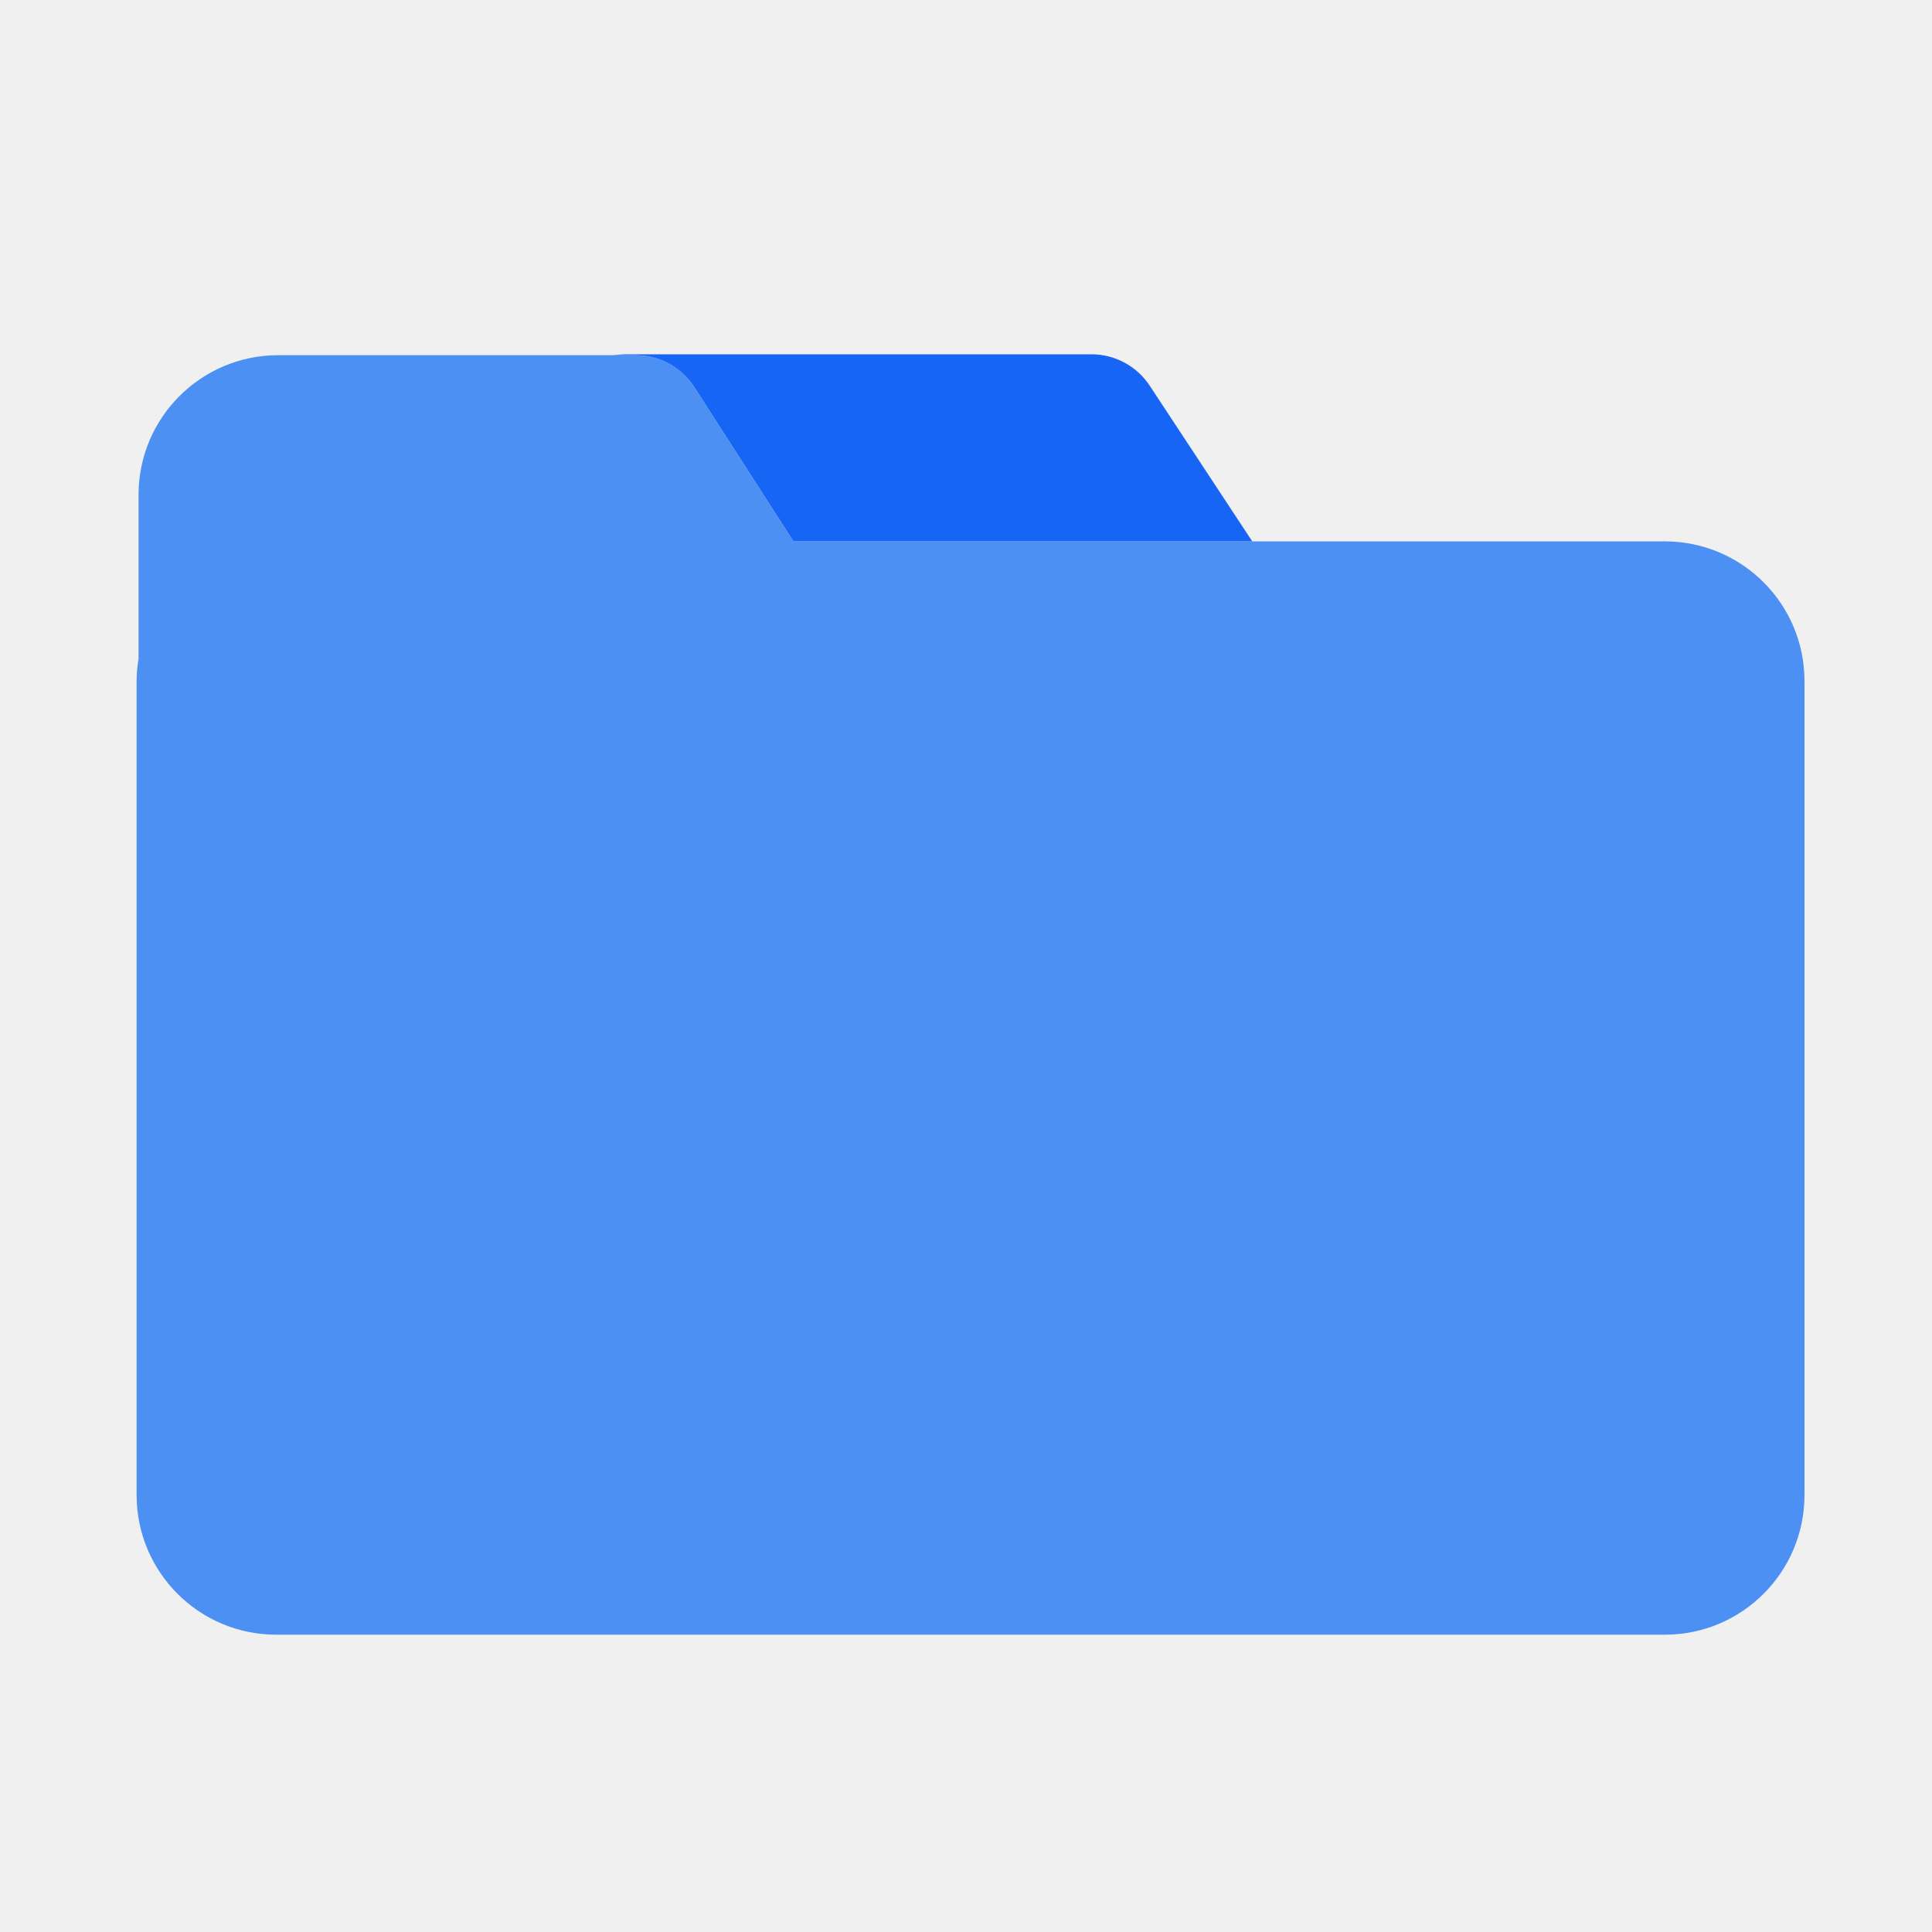
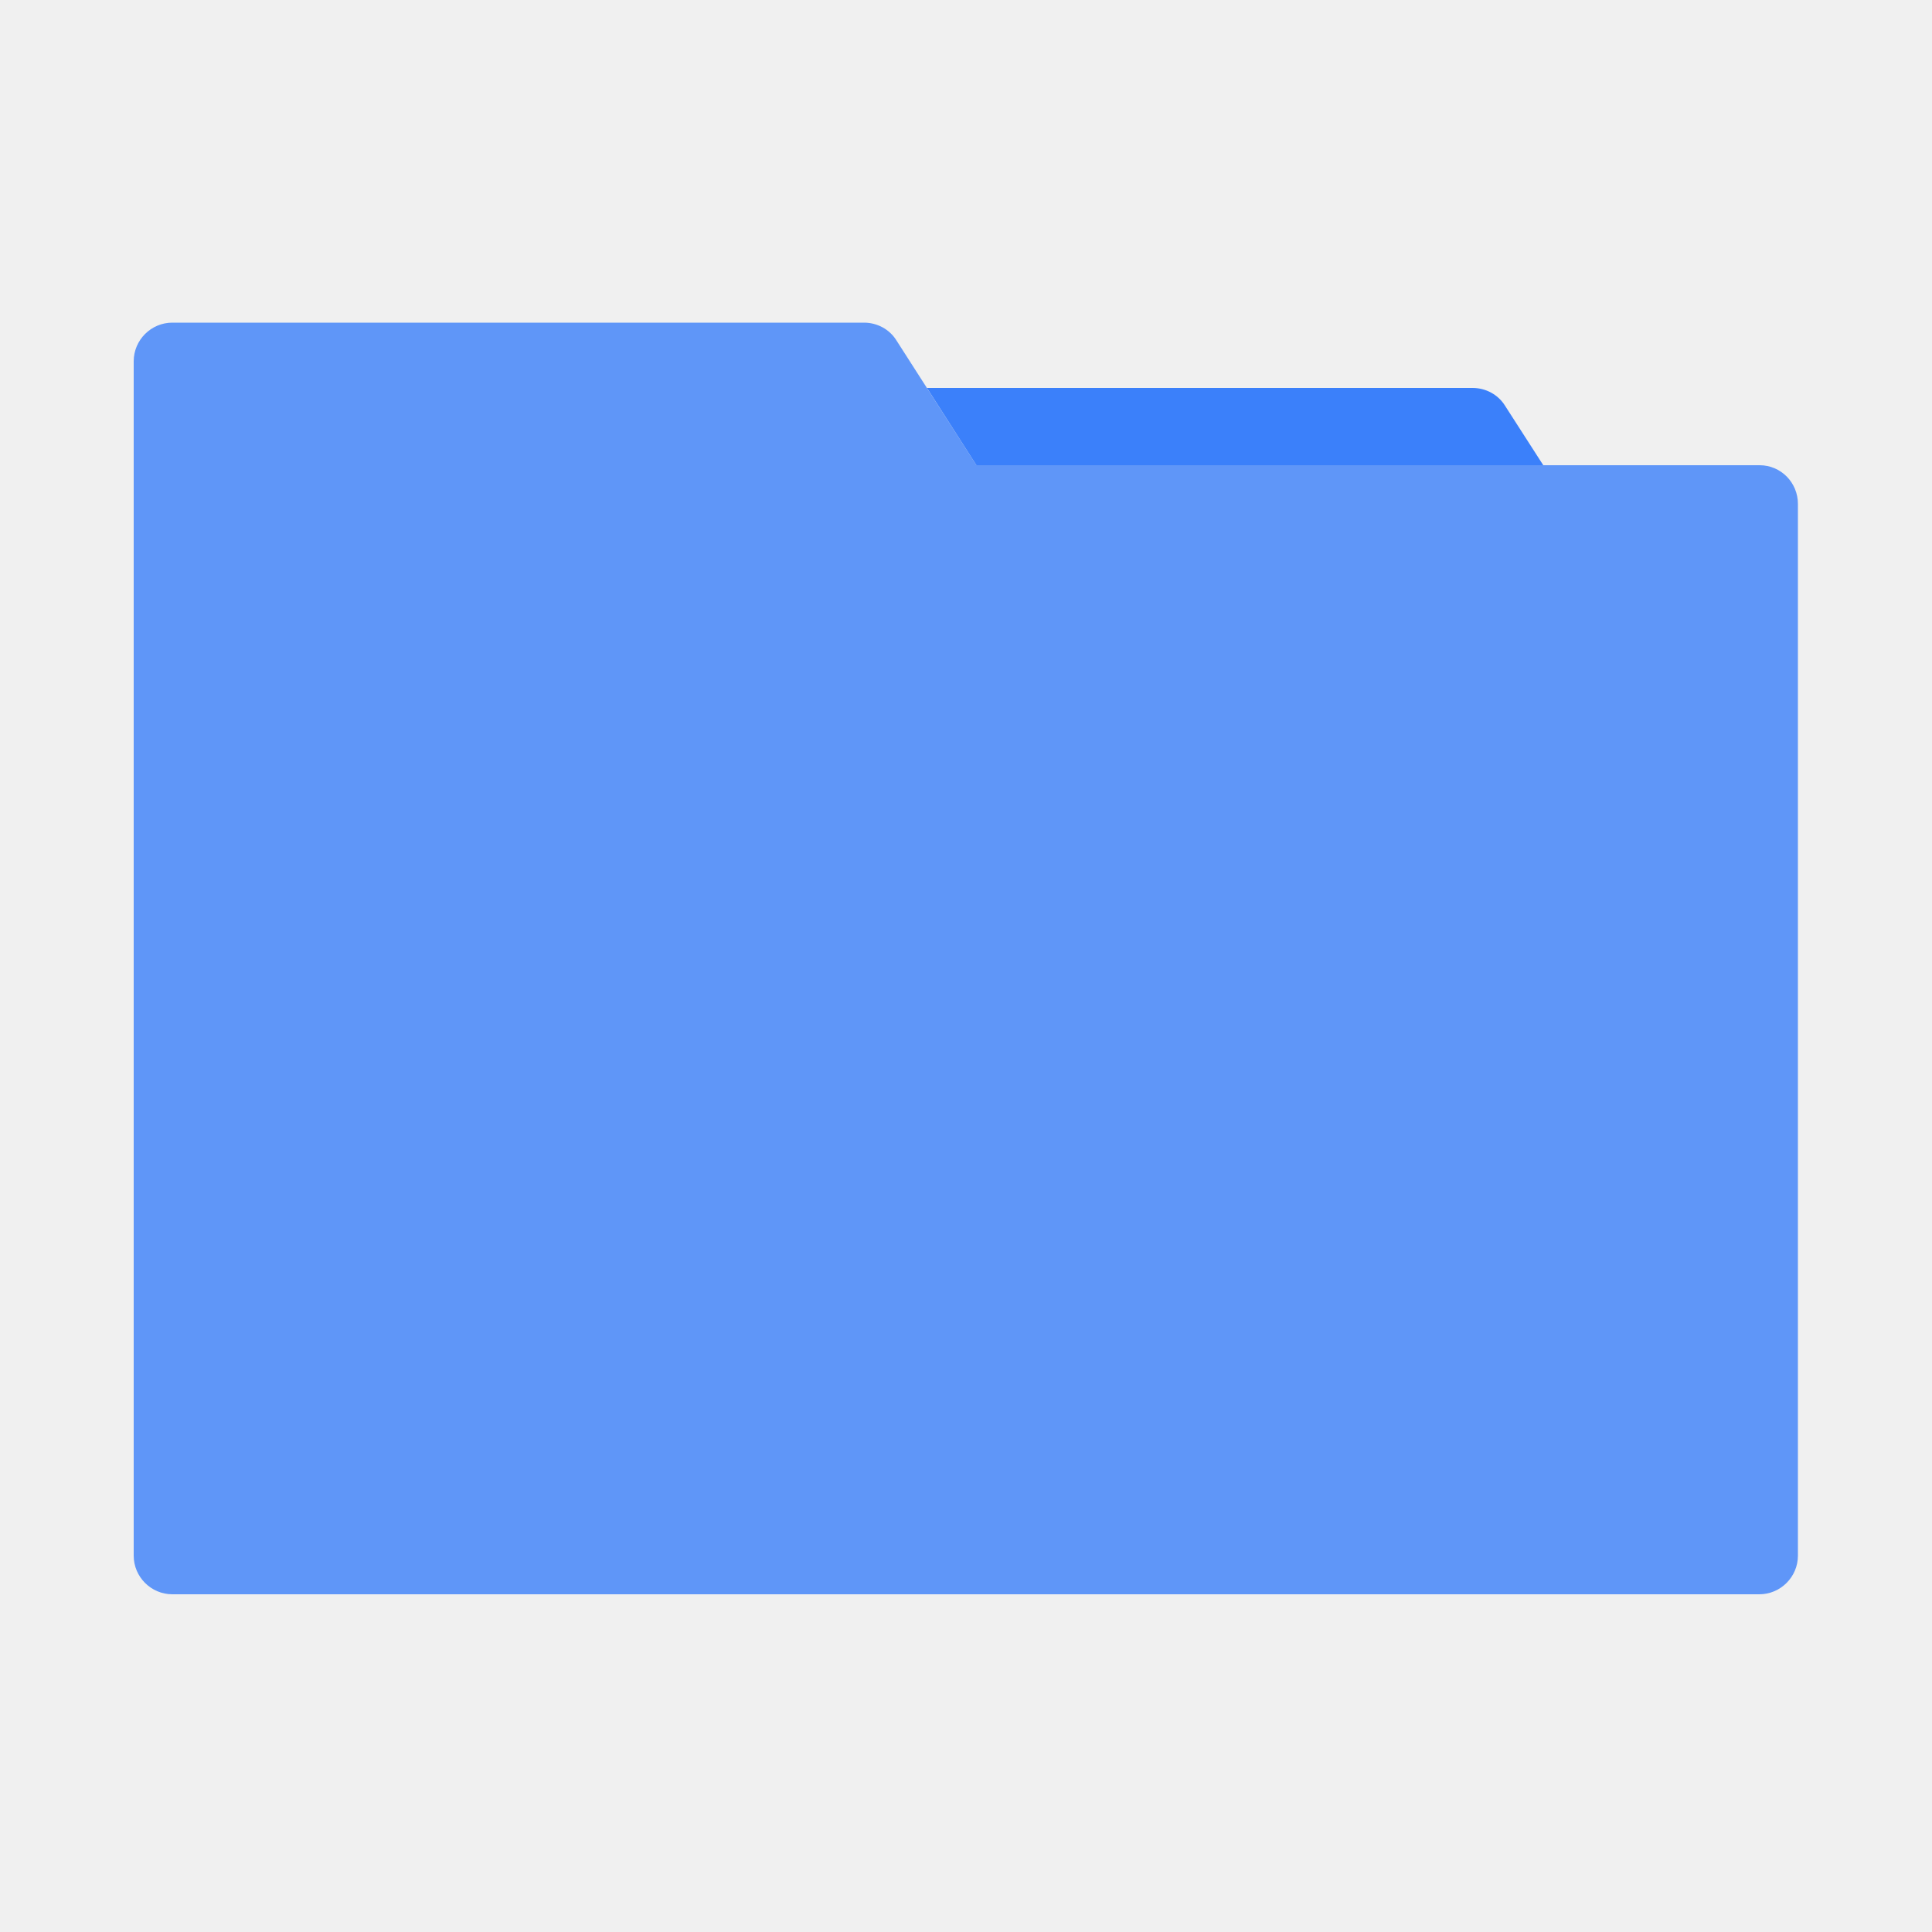
<svg xmlns="http://www.w3.org/2000/svg" version="1.1" id="Ebene_1" x="0px" y="0px" viewBox="0 0 500 500" style="enable-background:new 0 0 500 500;" xml:space="preserve">
  <style type="text/css">
- 	.st0{fill:#1765F5;}
- 	.st1{fill:#4D90F4;}
- 	.st2{display:none;fill:#FFFFFF;}
- 	.st3{fill:#FFAC2F;}
- 	.st4{fill:#ED9726;}
- 	.st5{fill:#FFFFFF;}
+ 	.st0{opacity:0.8;fill:#3B80FA;enable-background:new    ;}
+ 	.st1{fill:#3B80FA;}
</style>
-   <g>
-     <path class="st1" d="M430.862,140.109H205.359l-25.64-39.886c-3.325-5.172-9.052-8.298-15.2-8.298H71.993   c-19.959,0-36.138,16.179-36.138,36.138v42.422c-0.303,1.881-0.501,3.796-0.501,5.762v210.671   c0,19.958,16.179,36.138,36.138,36.138h359.37c19.959,0,36.138-16.18,36.138-36.138V176.247   C467,156.289,450.821,140.109,430.862,140.109z" />
-     <path class="st0" d="M164.519,91.925c6.148,0,11.876,3.126,15.2,8.298l25.641,39.886h118.727l-26.426-40.12   c-3.325-5.172-9.052-8.298-15.2-8.298H162.651c-1.377,0-2.733,0.084-4.07,0.234H164.519z" />
-   </g>
+   <path id="Path_31" class="st0" d="M465.3,130.4v272.2c0,5.5-4.5,10-10,10l0,0H44.6c-5.5,0-10-4.5-10-10c0,0,0,0,0,0V93.5  c0-5.5,4.5-10,10-10c0,0,0,0,0,0h179c3.4,0,6.6,1.7,8.4,4.6l20.7,32.3h202.7C460.9,120.4,465.3,124.9,465.3,130.4z" />
+   <path class="st1" d="M252.7,120.4h146.7l-9.9-15.4c-1.8-2.9-5-4.6-8.4-4.6H239.9L252.7,120.4z" />
</svg>
